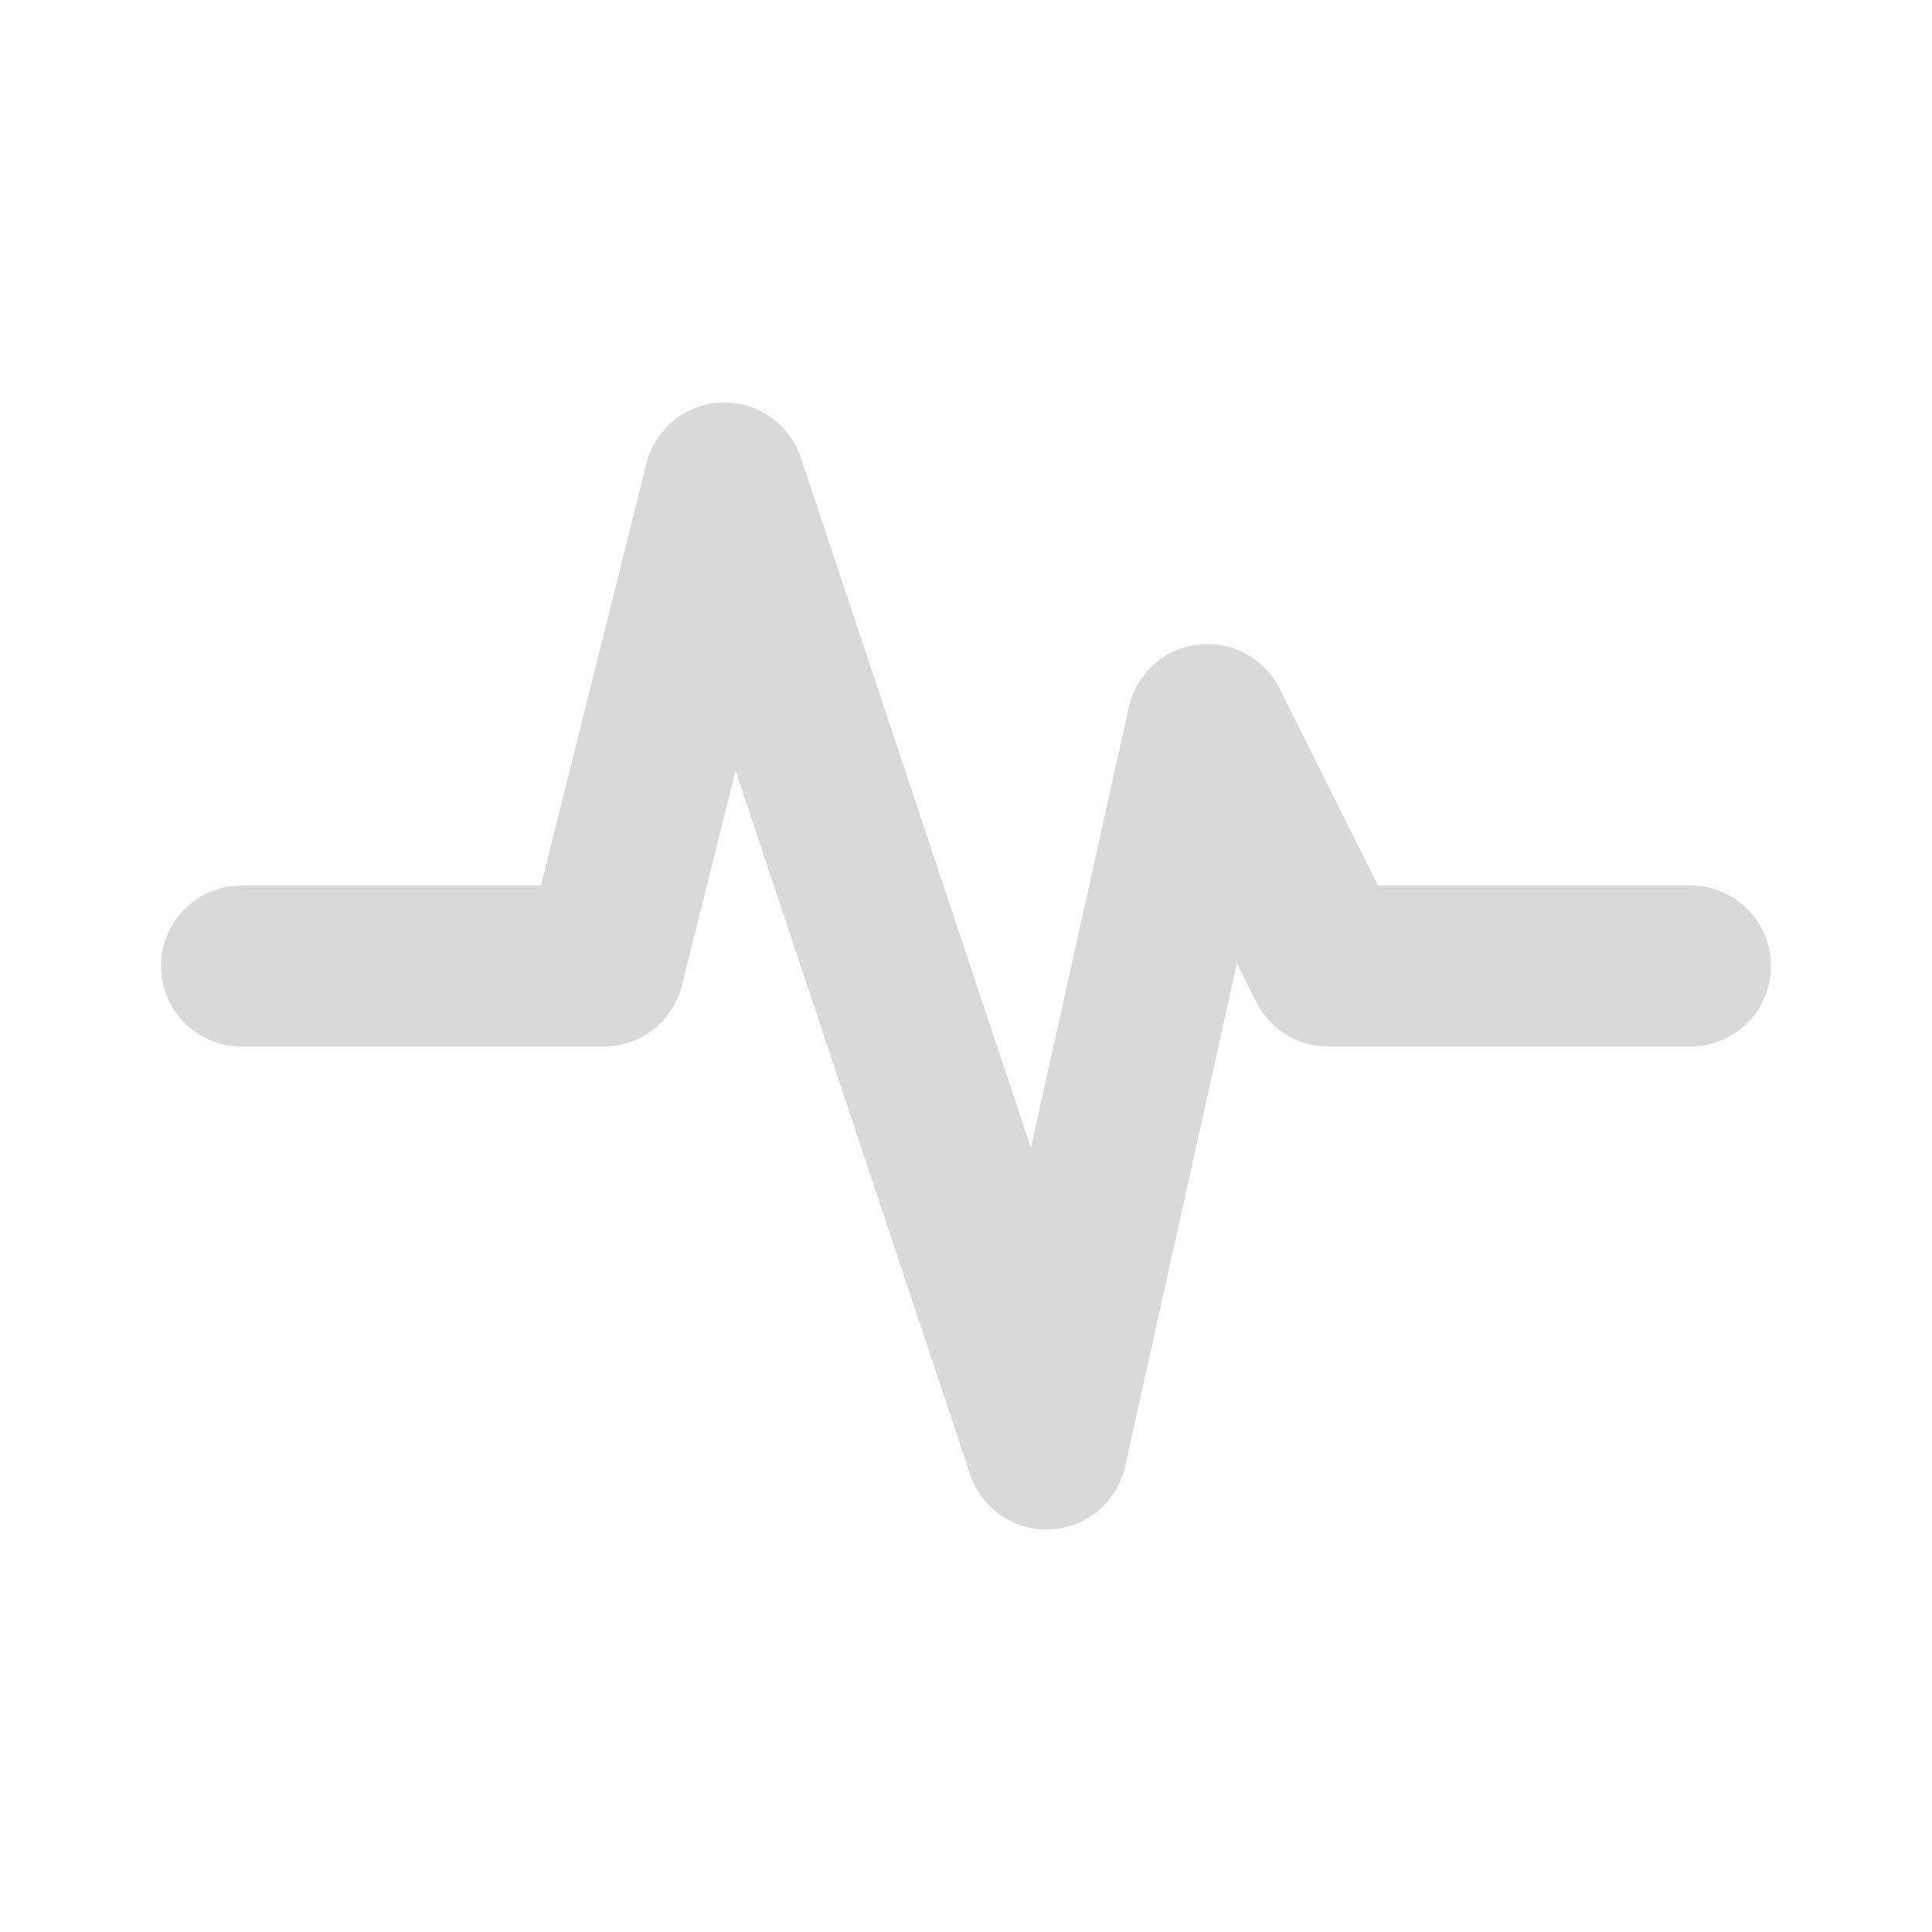
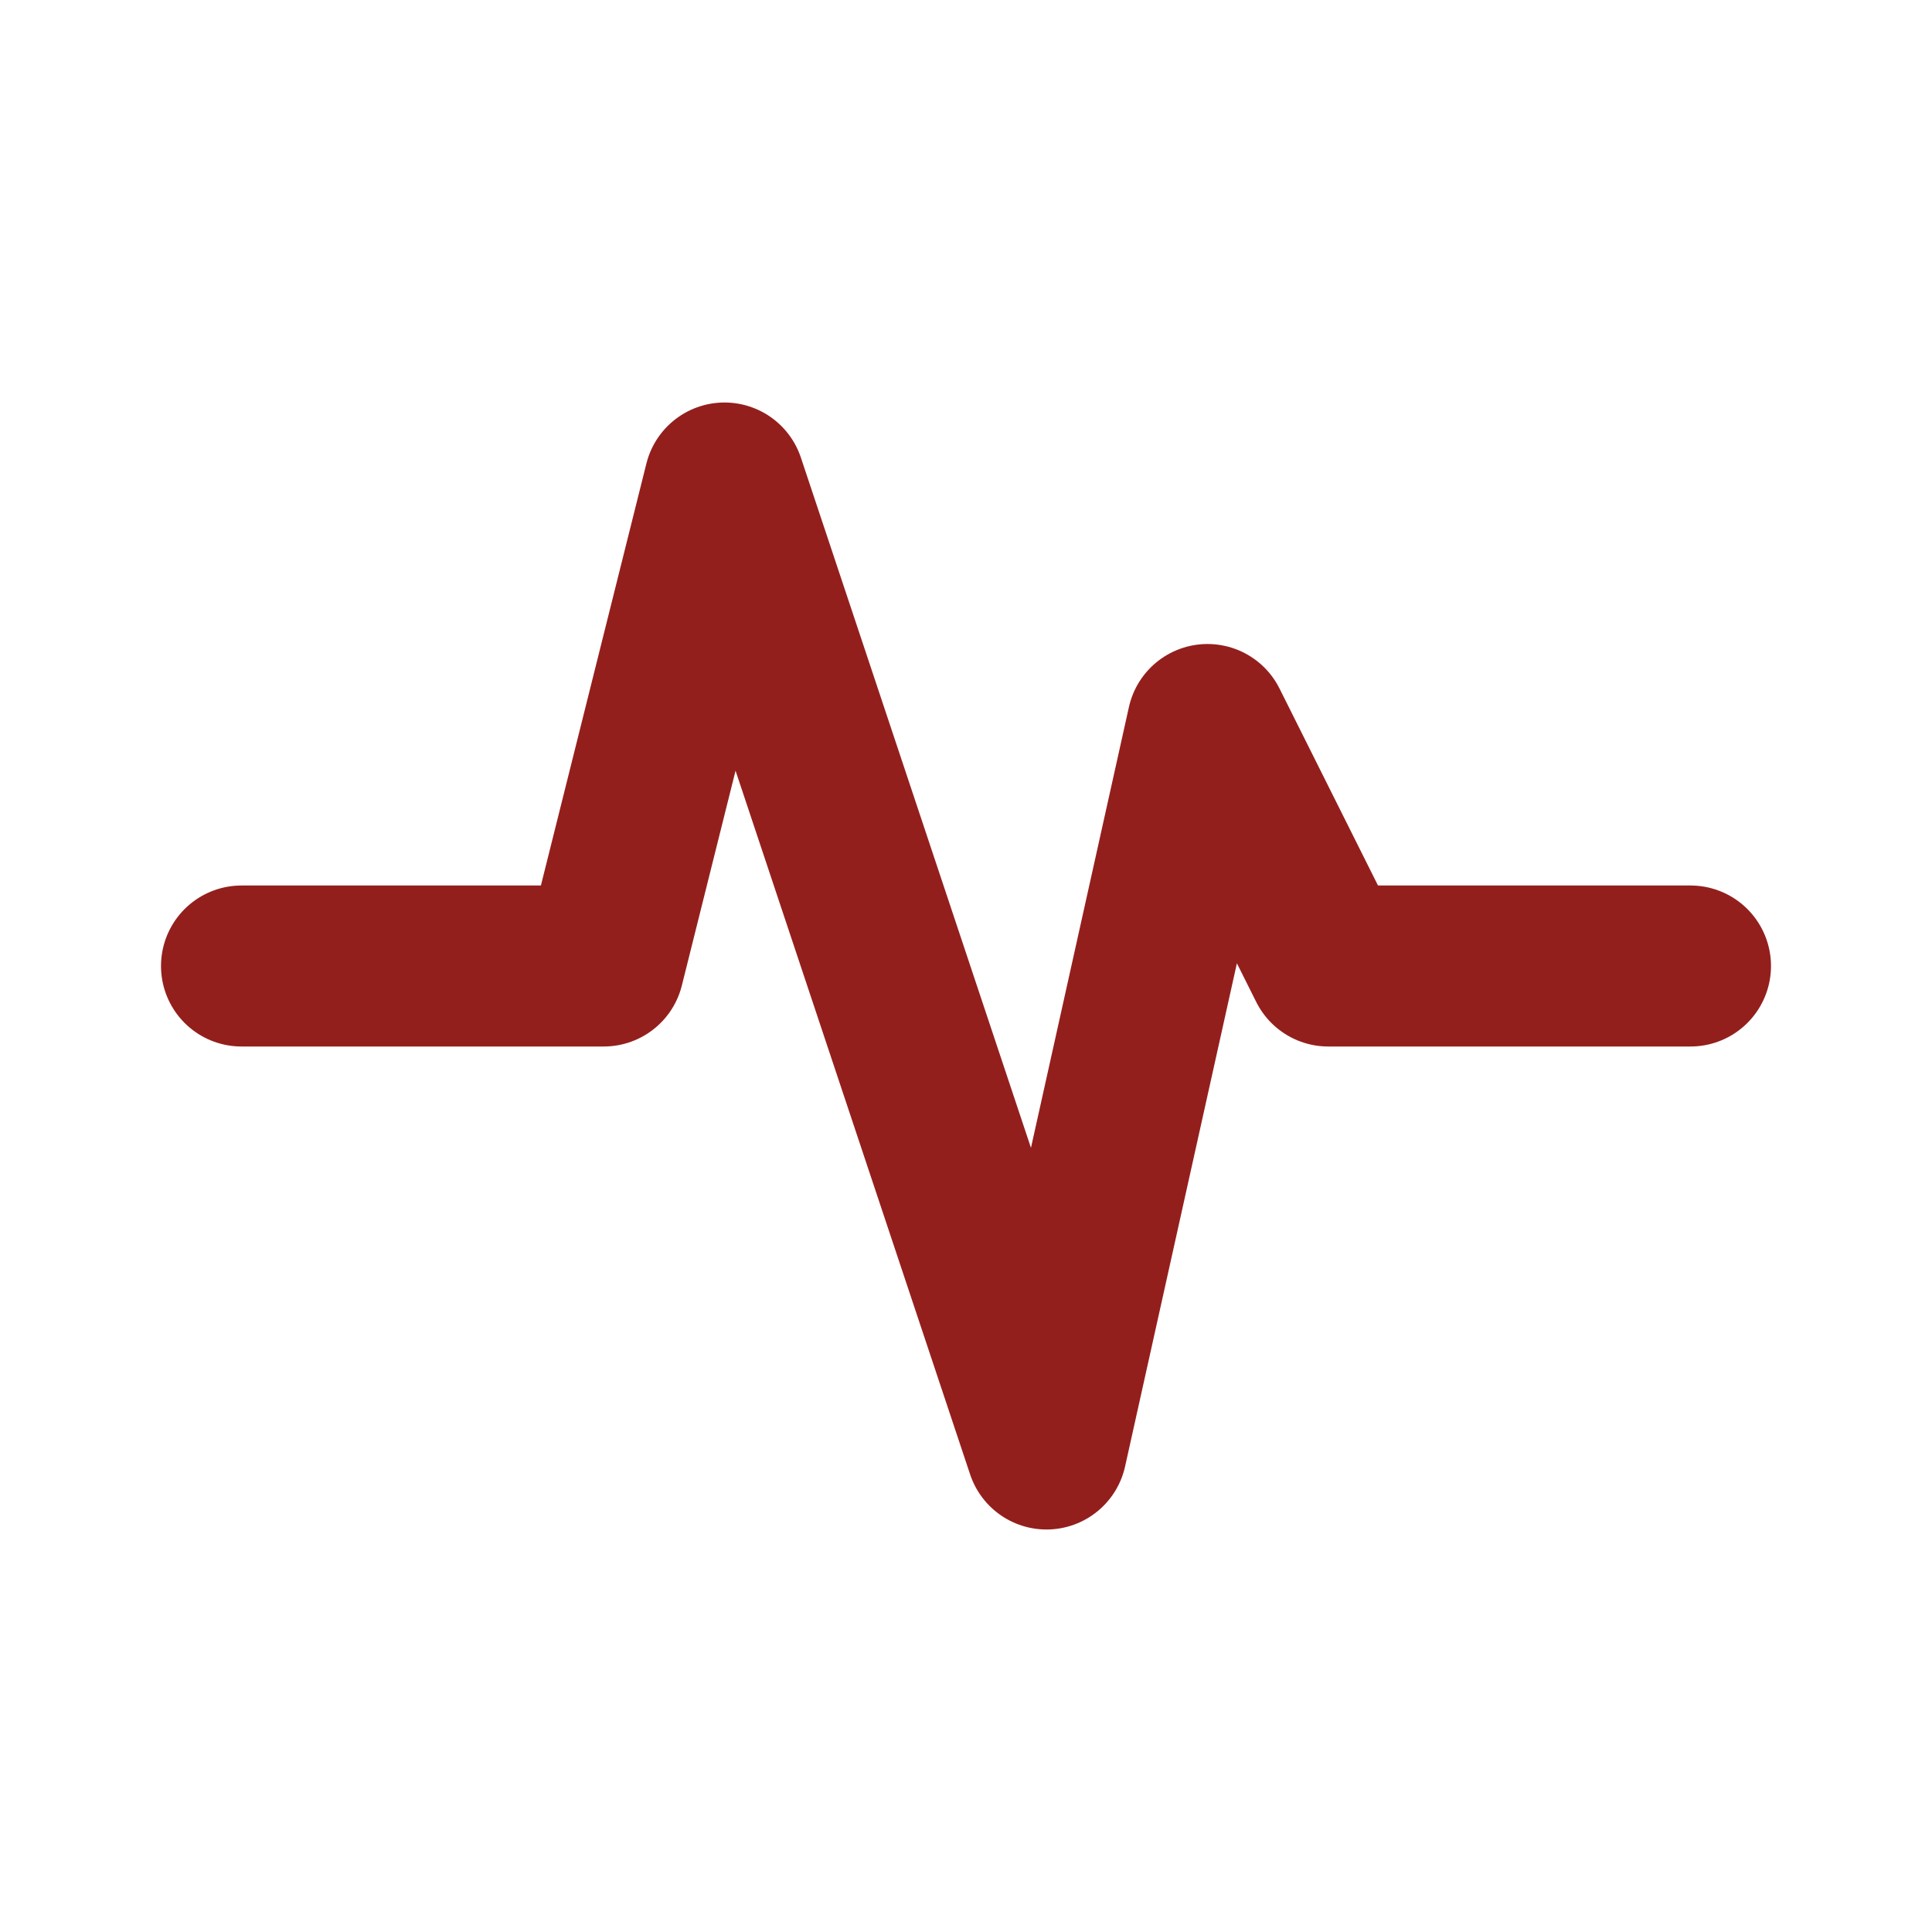
<svg xmlns="http://www.w3.org/2000/svg" width="45px" height="45px" viewBox="0 0 24 24">
-   <path fill="none" stroke="#D9D9D9" stroke-linecap="round" stroke-linejoin="round" stroke-width="2" d="M3 12h4.5L9 6l4 12l2-9l1.5 3H21" />
+   <path fill="none" stroke="#931F1D" stroke-linecap="round" stroke-linejoin="round" stroke-width="2" d="M3 12h4.5L9 6l4 12l2-9l1.5 3H21" />
</svg>
